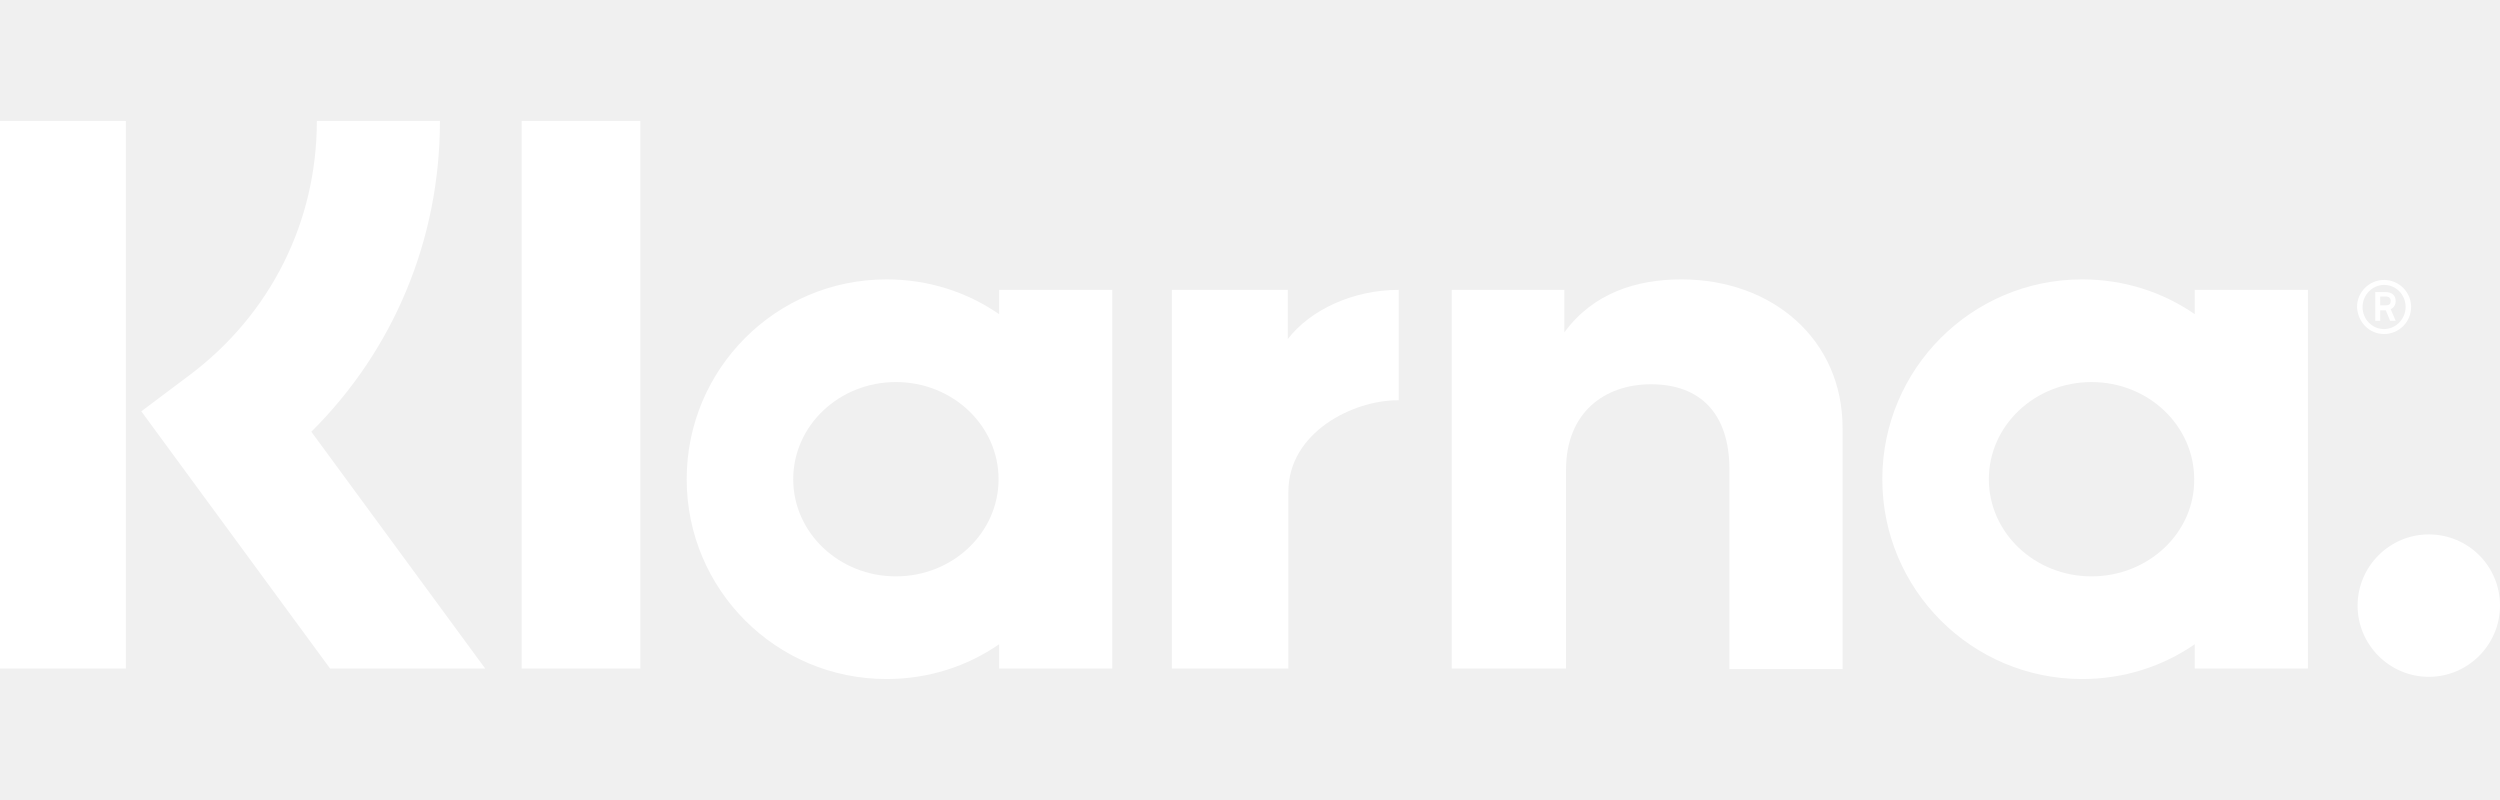
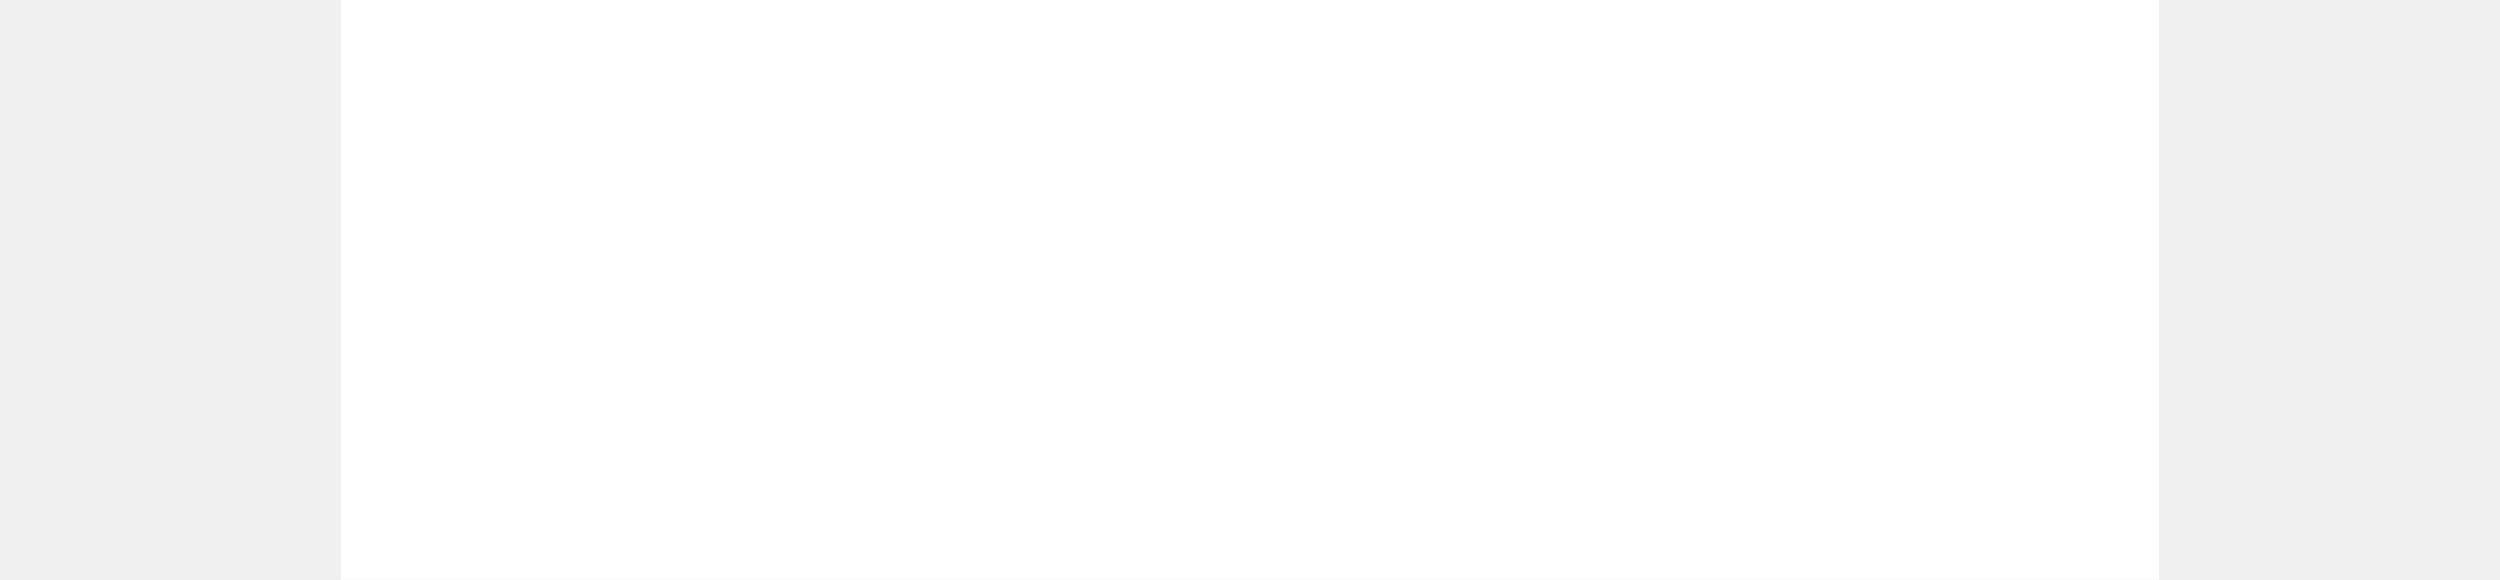
- <svg xmlns="http://www.w3.org/2000/svg" version="1.1" id="Layer_1" width="100" height="32" viewBox="0 0 452.9 101.1" style="enable-background:new 0 0 452.9 101.1;" xml:space="preserve">
-   <style type="text/css">
- 	.st0{fill:#FFFFFF;}
- </style>
-   <path class="st0" d="M79.7,0H57.4c0,18.3-8.4,35-23,46l-8.8,6.6l34.2,46.6h28.1L56.4,56.3C71.3,41.5,79.7,21.5,79.7,0z" />
-   <rect class="st0" width="22.8" height="99.2" />
-   <rect x="94.5" class="st0" width="21.5" height="99.2" />
-   <path class="st0" d="M304.6,28.7c-8.2,0-16,2.5-21.2,9.6v-7.7H263v68.6h20.7v-36c0-10.4,7-15.5,15.4-15.5c9,0,14.2,5.4,14.2,15.4  v36.2h20.5V55.6C333.8,39.6,321.1,28.7,304.6,28.7z" />
-   <path class="st0" d="M181,30.6V35c-5.8-4-12.8-6.3-20.4-6.3c-20,0-36.2,16.2-36.2,36.2s16.2,36.2,36.2,36.2c7.6,0,14.6-2.3,20.4-6.3  v4.4h20.5V30.6H181z M162.3,82.5c-10.3,0-18.6-7.9-18.6-17.6s8.3-17.6,18.6-17.6c10.3,0,18.6,7.9,18.6,17.6S172.6,82.5,162.3,82.5z" />
-   <path class="st0" d="M233.3,39.5v-8.9h-21v68.6h21.1v-32c0-10.8,11.7-16.6,19.8-16.6c0.1,0,0.2,0,0.2,0v-20  C245.1,30.6,237.4,34.2,233.3,39.5z" />
-   <path class="st0" d="M397.6,30.6V35c-5.8-4-12.8-6.3-20.4-6.3c-20,0-36.2,16.2-36.2,36.2s16.2,36.2,36.2,36.2  c7.6,0,14.6-2.3,20.4-6.3v4.4h20.5V30.6H397.6z M378.9,82.5c-10.3,0-18.6-7.9-18.6-17.6s8.3-17.6,18.6-17.6  c10.3,0,18.6,7.9,18.6,17.6C397.6,74.6,389.2,82.5,378.9,82.5z" />
-   <g>
-     <path class="st0" d="M434,32.6c0-1-0.7-1.6-1.8-1.6h-1.9v5.2h0.9v-1.9h1l0.8,1.9h1l-0.9-2.1C433.7,33.8,434,33.3,434,32.6z    M432.2,33.4h-1v-1.6h1c0.6,0,0.9,0.3,0.9,0.8S432.9,33.4,432.2,33.4z" />
-     <path class="st0" d="M431.9,28.8c-2.7,0-4.9,2.2-4.9,4.9c0.1,2.7,2.2,4.9,4.9,4.9s4.9-2.2,4.9-4.9C436.8,31,434.6,28.8,431.9,28.8z    M431.9,37.7c-2.2,0-3.9-1.8-3.9-4c0-2.2,1.8-4,3.9-4c2.2,0,3.9,1.8,3.9,4C435.8,35.9,434,37.7,431.9,37.7z" />
+ <svg xmlns="http://www.w3.org/2000/svg" width="138px" height="32px" viewBox="0 0 138 44" version="1.1">
+   <g stroke="none" stroke-width="1" fill="none" fill-rule="evenodd">
+     <g transform="translate(-24, -436)">
+       <g transform="translate(24, 436)">
+         <g stroke-width="1">
+           <g mask="url(#mask-2)" fill-rule="evenodd" fill="#FFFFFF">
+             <rect x="0" y="0" width="138" height="44" />
+           </g>
+           <g transform="translate(16, 5)" fill-rule="nonzero" fill="#FFFFFF">
+             <path d="M8.551,24.039 C9.229,24.686 9.243,25.743 8.584,26.407 L8.451,26.542 C7.791,27.198 6.699,27.214 6.012,26.572 L2.173,22.877 C1.116,21.846 0.964,20.575 1.637,19.904 L1.772,19.767 C2.326,19.213 3.23,19.154 3.86,19.636 C4.16,19.865 4.594,19.815 4.83,19.524 C5.066,19.233 5.015,18.812 4.715,18.582 C3.528,17.675 1.828,17.786 0.776,18.837 L0.641,18.974 C-0.605,20.218 -0.354,22.313 1.197,23.826 L5.047,27.531 C6.287,28.692 8.249,28.663 9.445,27.473 L9.581,27.335 C10.764,26.144 10.738,24.246 9.52,23.083 C9.248,22.823 8.811,22.826 8.543,23.09 C8.276,23.354 8.279,23.779 8.551,24.039 Z" />
+             <path d="M6.253,4.005 L7.825,16.558 C7.871,16.926 8.215,17.188 8.594,17.143 C8.972,17.098 9.242,16.764 9.196,16.397 L7.62,3.804 L7.604,3.722 C7.335,2.678 8.004,1.508 8.894,1.323 C9.394,1.22 9.914,1.315 10.34,1.588 C10.766,1.861 11.062,2.288 11.16,2.774 L13.896,14.13 C13.983,14.491 14.354,14.715 14.726,14.631 C15.097,14.546 15.328,14.186 15.241,13.825 L12.51,2.492 C12.346,1.676 11.836,0.939 11.101,0.468 C10.366,-0.002 9.467,-0.167 8.606,0.012 C6.931,0.358 5.831,2.264 6.253,4.005 Z" />
+             <path d="M20.695,18.756 L23.802,3.708 C24.163,2.088 23.171,0.462 21.524,-0.013 C19.681,-0.466 17.833,0.589 17.352,2.346 L13.912,13.796 C13.805,14.152 14.015,14.524 14.382,14.628 C14.748,14.731 15.132,14.527 15.238,14.172 L18.683,2.706 C18.974,1.643 20.076,1.014 21.158,1.28 C22.085,1.548 22.66,2.49 22.449,3.435 L19.34,18.493 C19.265,18.856 19.507,19.209 19.882,19.282 C20.256,19.355 20.62,19.119 20.695,18.756 Z" />
+             <path d="M12.869,33.254 C7.944,33.254 3.83,29.744 3.83,24.757 C3.83,24.387 3.521,24.086 3.139,24.086 C2.758,24.086 2.449,24.387 2.449,24.757 C2.449,30.526 7.218,34.595 12.869,34.595 C13.251,34.595 13.56,34.295 13.56,33.924 C13.56,33.554 13.251,33.254 12.869,33.254 Z" />
+             <path d="M10.433,21.524 C10.325,21.9 10.085,22.227 9.754,22.448 L9.606,22.543 C8.811,23.062 7.737,22.861 7.2,22.094 L4.18,17.728 C3.356,16.513 3.464,15.235 4.257,14.707 L4.405,14.611 C5.422,14.039 6.287,14.473 7.175,15.73 L9.701,19.382 C9.914,19.69 10.343,19.772 10.66,19.565 C10.976,19.359 11.061,18.942 10.848,18.635 L8.318,14.977 C7.069,13.21 5.521,12.432 3.675,13.474 L3.483,13.596 C1.998,14.585 1.821,16.689 3.03,18.471 L6.056,22.845 C7.022,24.225 8.952,24.587 10.375,23.658 L10.528,23.558 C11.135,23.154 11.57,22.562 11.764,21.883 C11.866,21.526 11.651,21.156 11.283,21.057 C10.916,20.958 10.535,21.167 10.433,21.524 Z" />
+             <path d="M15.007,23.745 C13.572,24.524 12.679,25.989 12.568,28.206 C12.55,28.576 12.844,28.891 13.225,28.909 C13.606,28.927 13.93,28.641 13.948,28.271 C14.049,26.264 14.853,25.18 16.153,24.705 C16.848,24.45 17.605,24.4 18.271,24.468 C18.361,24.478 18.42,24.486 18.444,24.491 C19.334,24.652 19.605,23.369 18.721,23.177 L13.409,22.025 C10.923,21.364 10.547,20.47 11.008,18.981 C11.206,18.332 11.615,17.999 12.231,17.866 C12.637,17.778 13.094,17.789 13.528,17.863 C13.654,17.884 13.742,17.904 13.781,17.915 L21.845,19.743 C21.899,19.753 21.936,19.763 22.002,19.792 C22.135,19.851 22.274,19.945 22.41,20.086 C22.95,20.647 23.249,21.704 23.098,23.441 C22.572,29.531 19.648,33.313 12.72,33.254 C12.338,33.251 12.026,33.548 12.023,33.919 C12.019,34.289 12.326,34.592 12.707,34.595 C20.494,34.661 23.895,30.263 24.474,23.554 C24.656,21.466 24.252,20.034 23.418,19.169 C22.959,18.693 22.474,18.479 22.102,18.427 L14.129,16.618 C14.079,16.603 13.943,16.572 13.767,16.542 C13.169,16.44 12.54,16.425 11.931,16.557 C10.849,16.79 10.033,17.456 9.684,18.597 C9.019,20.748 9.729,22.437 13.076,23.326 L15.007,23.745 Z" />
+           </g>
+         </g>
+         <path d="M60.72,30.286 C63.712,30.286 66,28.284 66,25.336 C66,22.608 64.064,21.42 61.688,20.716 C60.17,20.276 59.224,19.946 59.224,18.868 C59.224,17.966 59.884,17.262 60.918,17.262 C61.798,17.262 62.458,17.768 62.92,18.538 L65.406,16.976 C64.636,15.26 62.898,14.38 61.006,14.38 C58.014,14.38 56.122,16.536 56.122,19.022 C56.122,21.002 57.31,22.542 60.258,23.4 C61.864,23.862 62.876,24.17 62.876,25.446 C62.876,26.634 62.018,27.382 60.764,27.382 C59.422,27.382 58.41,26.524 57.794,25.732 L55.726,27.822 C56.826,29.318 58.63,30.286 60.72,30.286 Z M73.546,30.286 C70.378,30.286 67.804,27.756 67.804,24.676 C67.804,21.596 70.378,19.066 73.546,19.066 C76.714,19.066 79.288,21.596 79.288,24.676 C79.288,27.756 76.714,30.286 73.546,30.286 Z M73.546,27.47 C75.086,27.47 76.296,26.26 76.296,24.676 C76.296,23.092 75.086,21.882 73.546,21.882 C72.006,21.882 70.796,23.092 70.796,24.676 C70.796,26.26 72.006,27.47 73.546,27.47 Z M87.428,17.416 L87.428,14.6 L86.988,14.6 C83.336,14.6 81.554,17.02 81.554,19.88 L81.554,30 L84.546,30 L84.546,25.556 C84.546,24.082 85.69,23.026 87.34,22.982 L87.34,20.122 C86.152,20.122 85.206,20.474 84.546,21.178 L84.546,20.034 C84.546,18.186 85.756,17.35 87.428,17.416 Z M95.018,30.286 C91.85,30.286 89.276,27.756 89.276,24.676 C89.276,21.596 91.85,19.066 95.018,19.066 C98.186,19.066 100.76,21.596 100.76,24.676 C100.76,27.756 98.186,30.286 95.018,30.286 Z M95.018,27.47 C96.558,27.47 97.768,26.26 97.768,24.676 C97.768,23.092 96.558,21.882 95.018,21.882 C93.478,21.882 92.268,23.092 92.268,24.676 C92.268,26.26 93.478,27.47 95.018,27.47 Z M106.018,20.562 L106.018,19.352 L103.114,19.352 L103.114,30 L106.106,30 L106.106,25.138 C106.106,23.378 107.14,22.388 108.944,22.388 L108.944,19.176 C107.58,19.132 106.612,19.594 106.018,20.562 Z M114.378,24.566 L114.378,21.97 C115.038,22.674 115.984,23.026 117.172,23.026 L117.172,20.166 C115.544,20.122 114.378,19.044 114.378,17.592 L114.378,15.92 L111.386,15.92 L111.386,24.72 C111.386,27.58 113.168,30 116.82,30 L117.26,30 L117.26,27.184 C115.588,27.25 114.378,26.414 114.378,24.566 Z M121.572,30.176 C122.672,30.176 123.574,29.274 123.574,28.174 C123.574,27.074 122.672,26.172 121.572,26.172 C120.472,26.172 119.57,27.074 119.57,28.174 C119.57,29.274 120.472,30.176 121.572,30.176 Z" fill="#FFFFFF" />
+       </g>
+     </g>
  </g>
-   <path class="st0" d="M440,74.9c-7.1,0-12.9,5.8-12.9,12.9c0,7.1,5.8,12.9,12.9,12.9c7.1,0,12.9-5.8,12.9-12.9  C452.9,80.6,447.1,74.9,440,74.9z" />
</svg>
